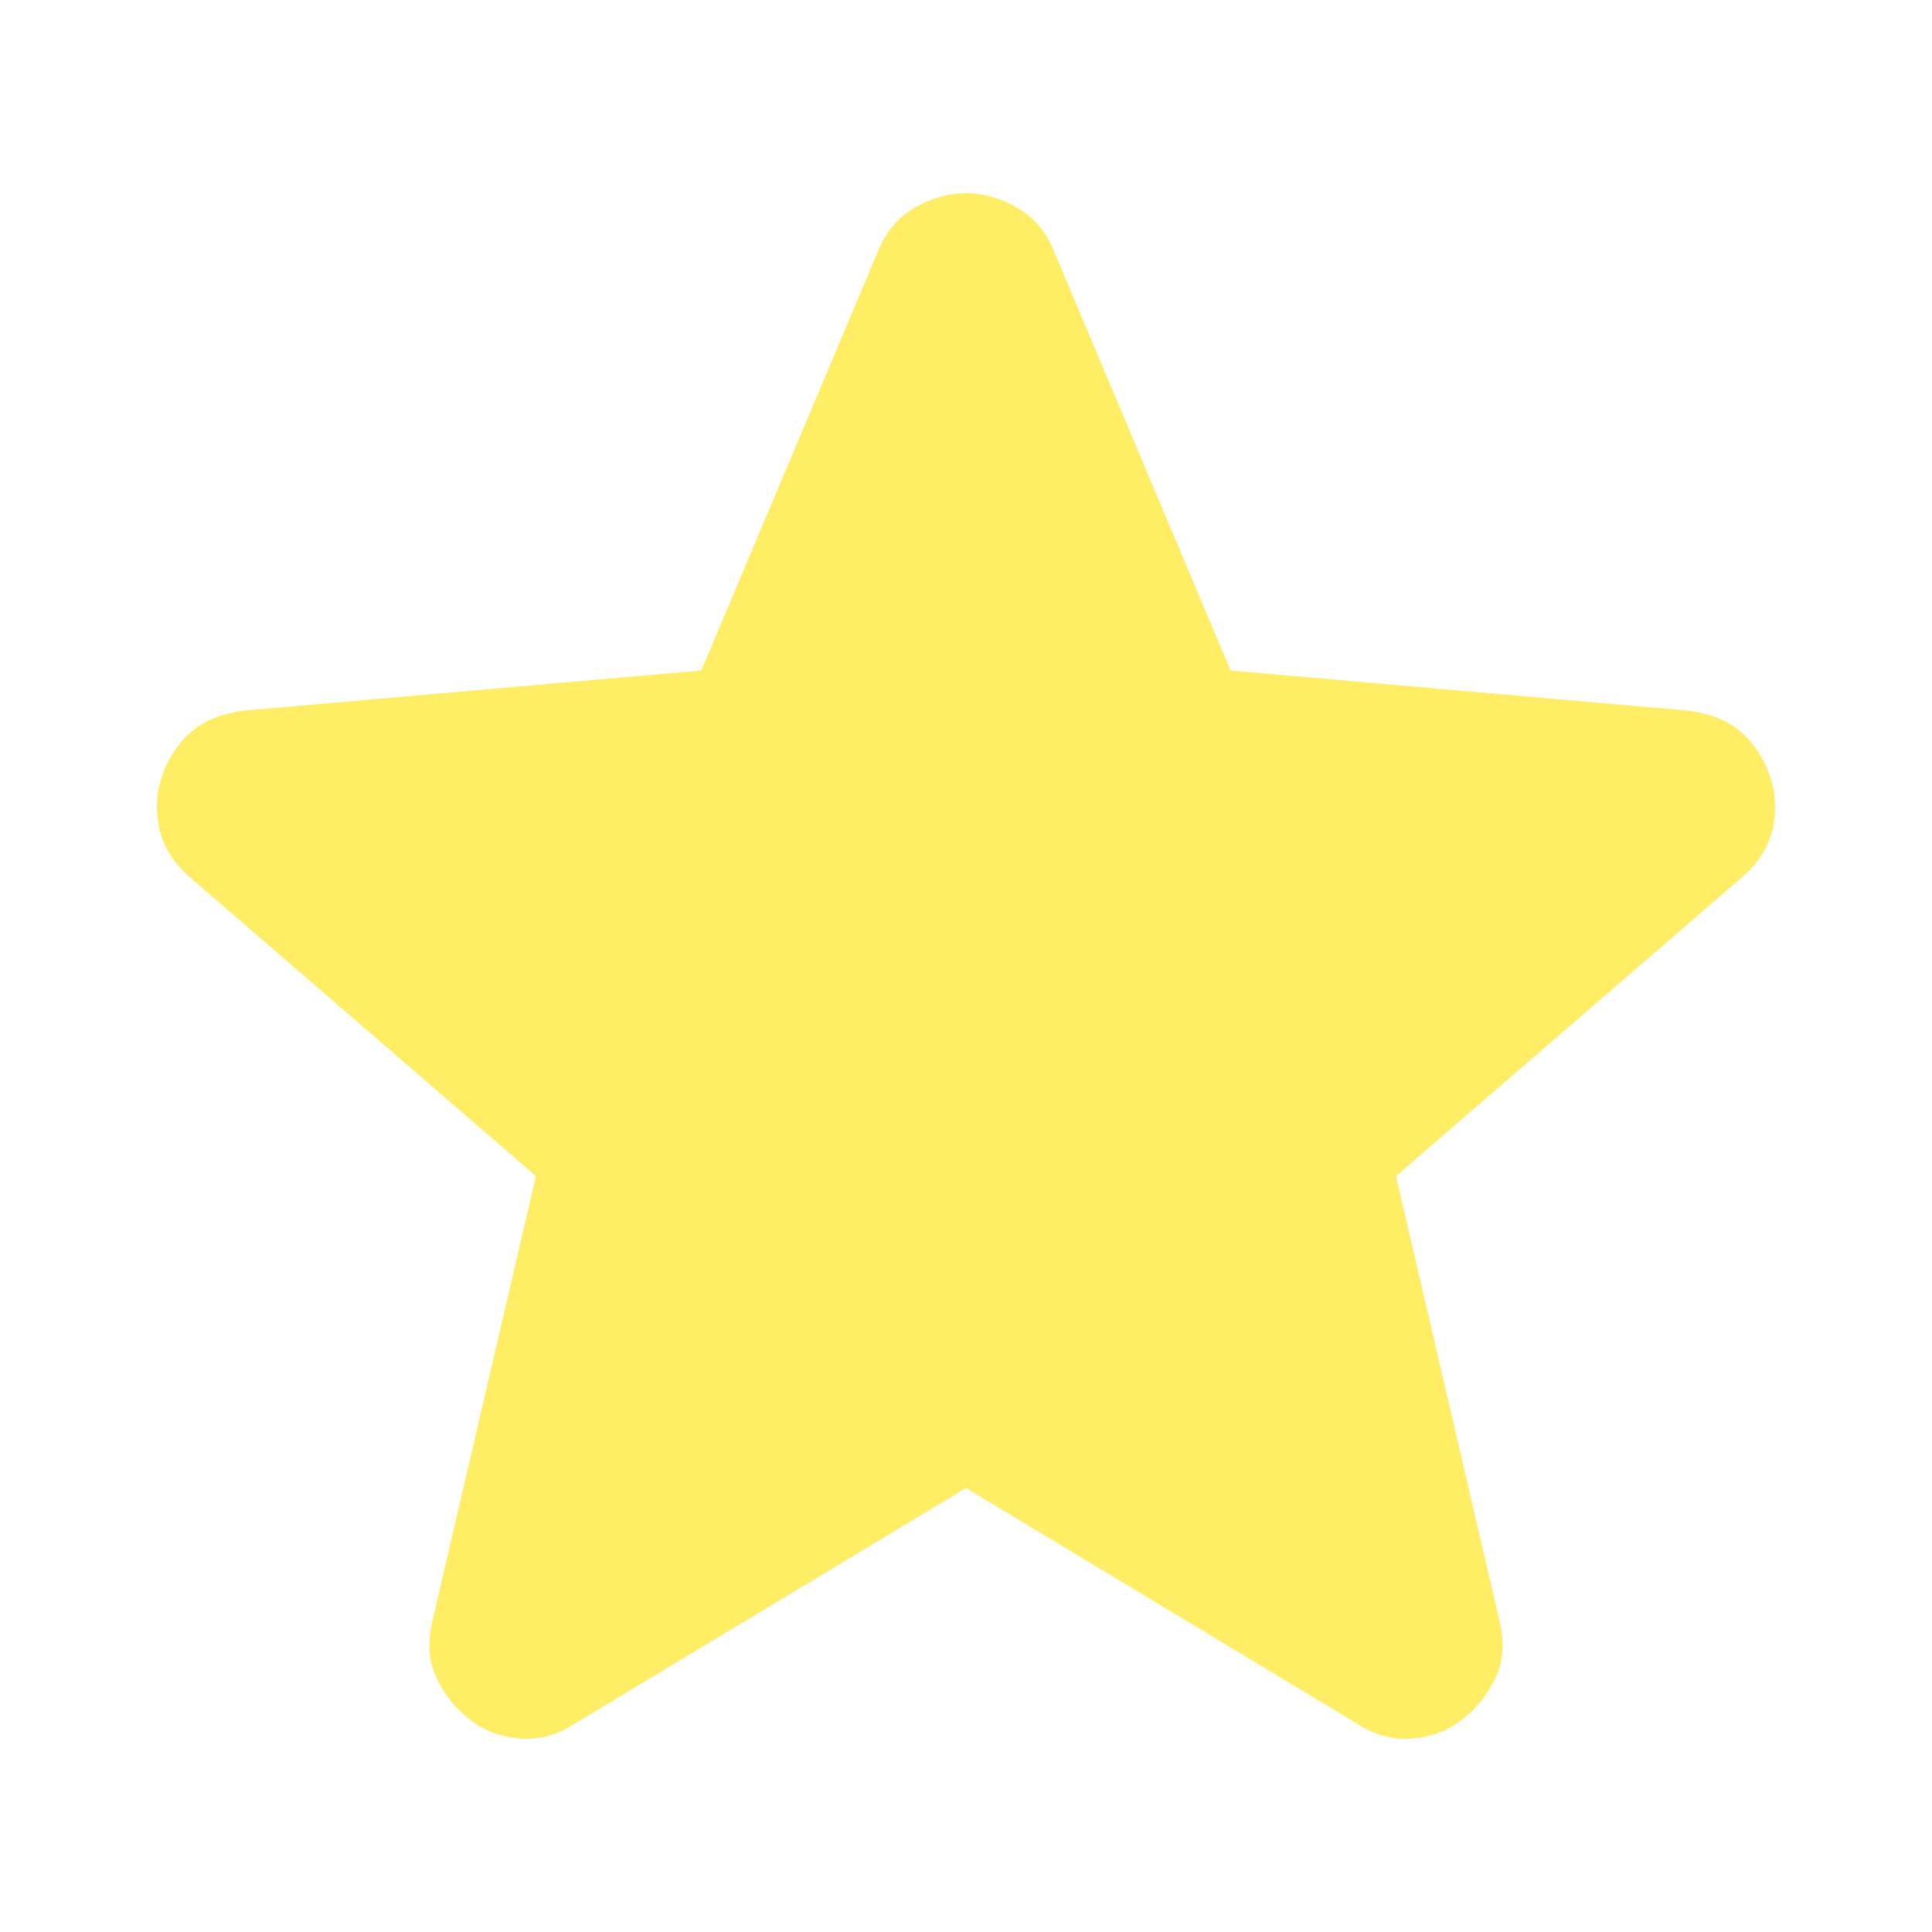
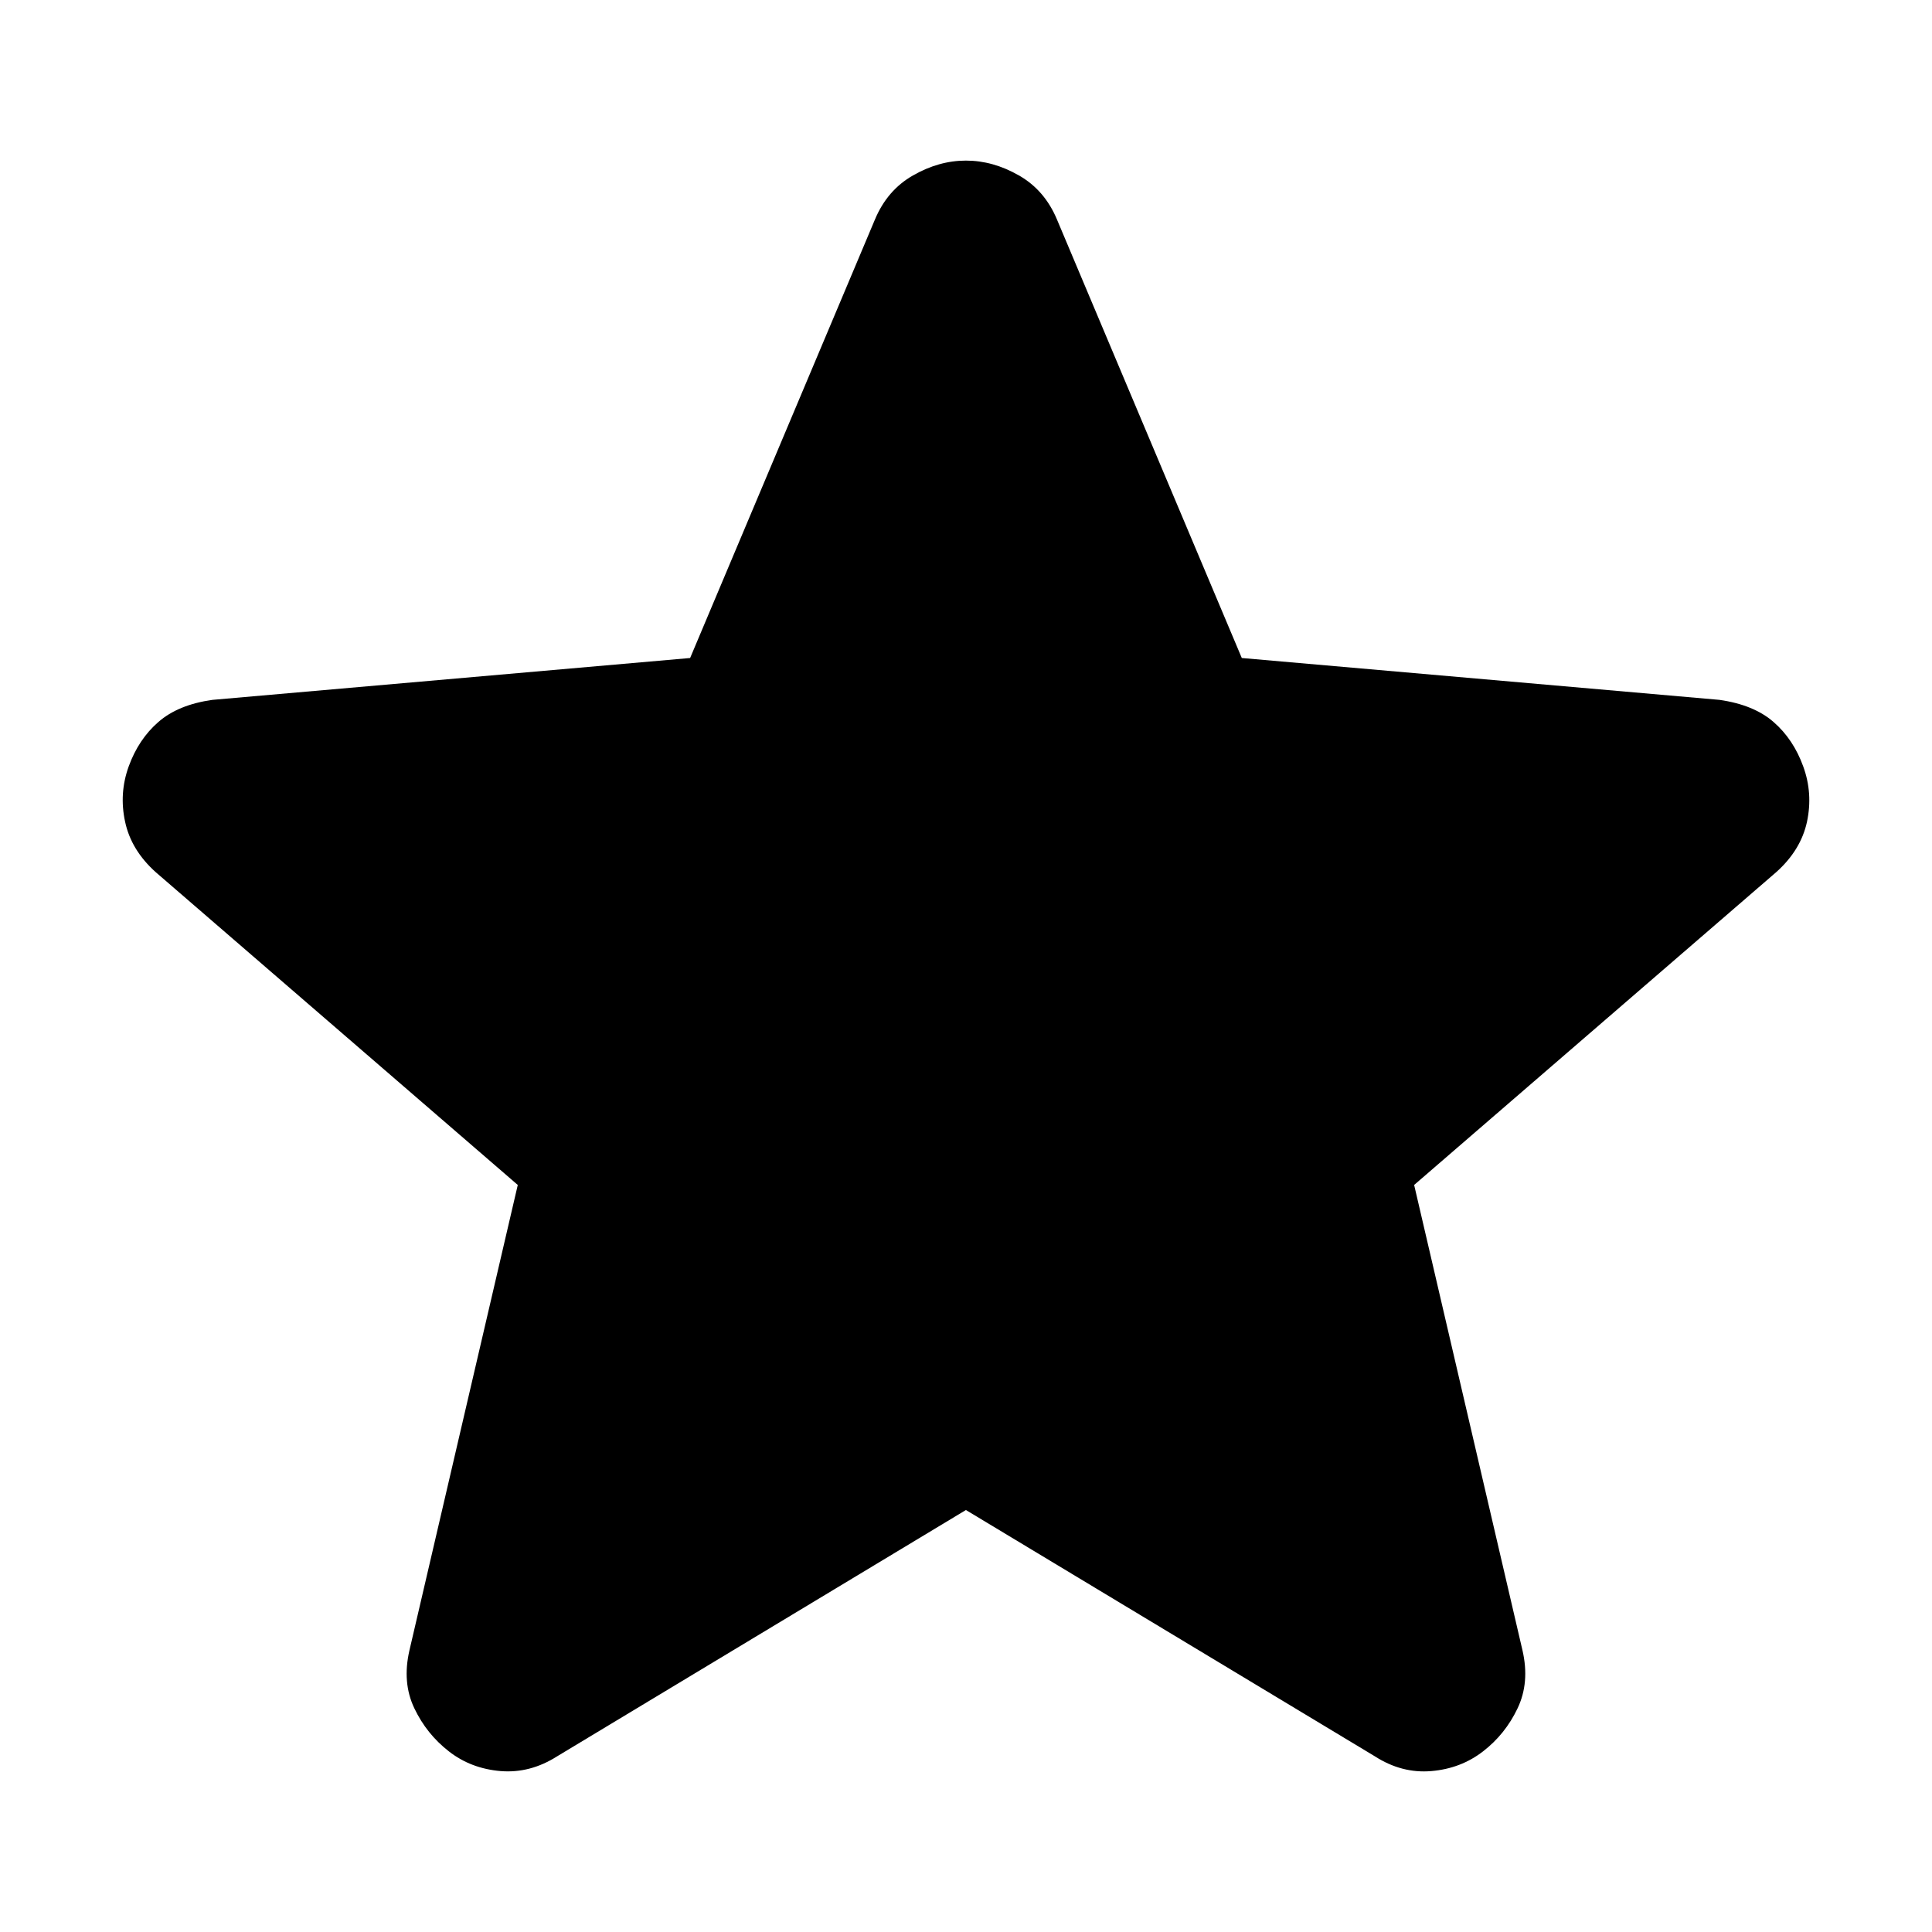
- <svg xmlns="http://www.w3.org/2000/svg" width="20" height="20" viewBox="0 0 20 20" fill="none">
-   <path d="M10 15.404L5.939 17.85C5.76 17.964 5.572 18.013 5.377 17.997C5.181 17.98 5.01 17.915 4.863 17.801C4.716 17.687 4.602 17.544 4.521 17.373C4.439 17.203 4.423 17.011 4.472 16.798L5.548 12.175L1.952 9.069C1.789 8.922 1.687 8.755 1.647 8.567C1.607 8.379 1.619 8.196 1.683 8.017C1.748 7.838 1.846 7.692 1.977 7.577C2.108 7.462 2.287 7.389 2.515 7.357L7.26 6.941L9.095 2.587C9.176 2.391 9.303 2.245 9.474 2.147C9.646 2.049 9.821 2 10 2C10.178 2 10.353 2.049 10.525 2.147C10.697 2.245 10.823 2.391 10.905 2.587L12.739 6.941L17.484 7.357C17.713 7.389 17.892 7.463 18.022 7.577C18.153 7.691 18.251 7.838 18.316 8.017C18.381 8.196 18.393 8.38 18.353 8.568C18.313 8.756 18.211 8.923 18.047 9.069L14.451 12.175L15.527 16.798C15.576 17.01 15.56 17.202 15.479 17.373C15.397 17.545 15.283 17.688 15.136 17.801C14.989 17.915 14.818 17.98 14.623 17.997C14.427 18.014 14.239 17.965 14.06 17.85L10 15.404Z" fill="#FFED66" />
+ <svg xmlns="http://www.w3.org/2000/svg" width="24" height="24" viewBox="0 0 24 24" fill="none">
+   <path d="M11.999 18.758L6.922 21.817C6.697 21.96 6.463 22.021 6.218 22.001C5.973 21.98 5.759 21.899 5.576 21.756C5.392 21.613 5.249 21.435 5.147 21.221C5.045 21.008 5.025 20.768 5.086 20.502L6.432 14.72L1.935 10.835C1.731 10.652 1.604 10.443 1.554 10.208C1.503 9.973 1.518 9.744 1.599 9.52C1.68 9.297 1.802 9.113 1.966 8.97C2.13 8.826 2.354 8.734 2.639 8.694L8.573 8.174L10.868 2.729C10.97 2.484 11.128 2.301 11.342 2.179C11.557 2.056 11.776 1.995 11.999 1.995C12.223 1.995 12.442 2.056 12.657 2.179C12.871 2.301 13.029 2.484 13.131 2.729L15.426 8.174L21.36 8.694C21.646 8.735 21.87 8.827 22.033 8.97C22.196 9.112 22.319 9.296 22.4 9.52C22.482 9.744 22.497 9.974 22.447 10.209C22.396 10.444 22.268 10.653 22.064 10.835L17.567 14.72L18.913 20.502C18.974 20.767 18.954 21.007 18.852 21.221C18.75 21.436 18.607 21.614 18.423 21.756C18.24 21.898 18.026 21.98 17.781 22.001C17.536 22.022 17.302 21.961 17.078 21.817L11.999 18.758Z" fill="currentColor" />
</svg>
